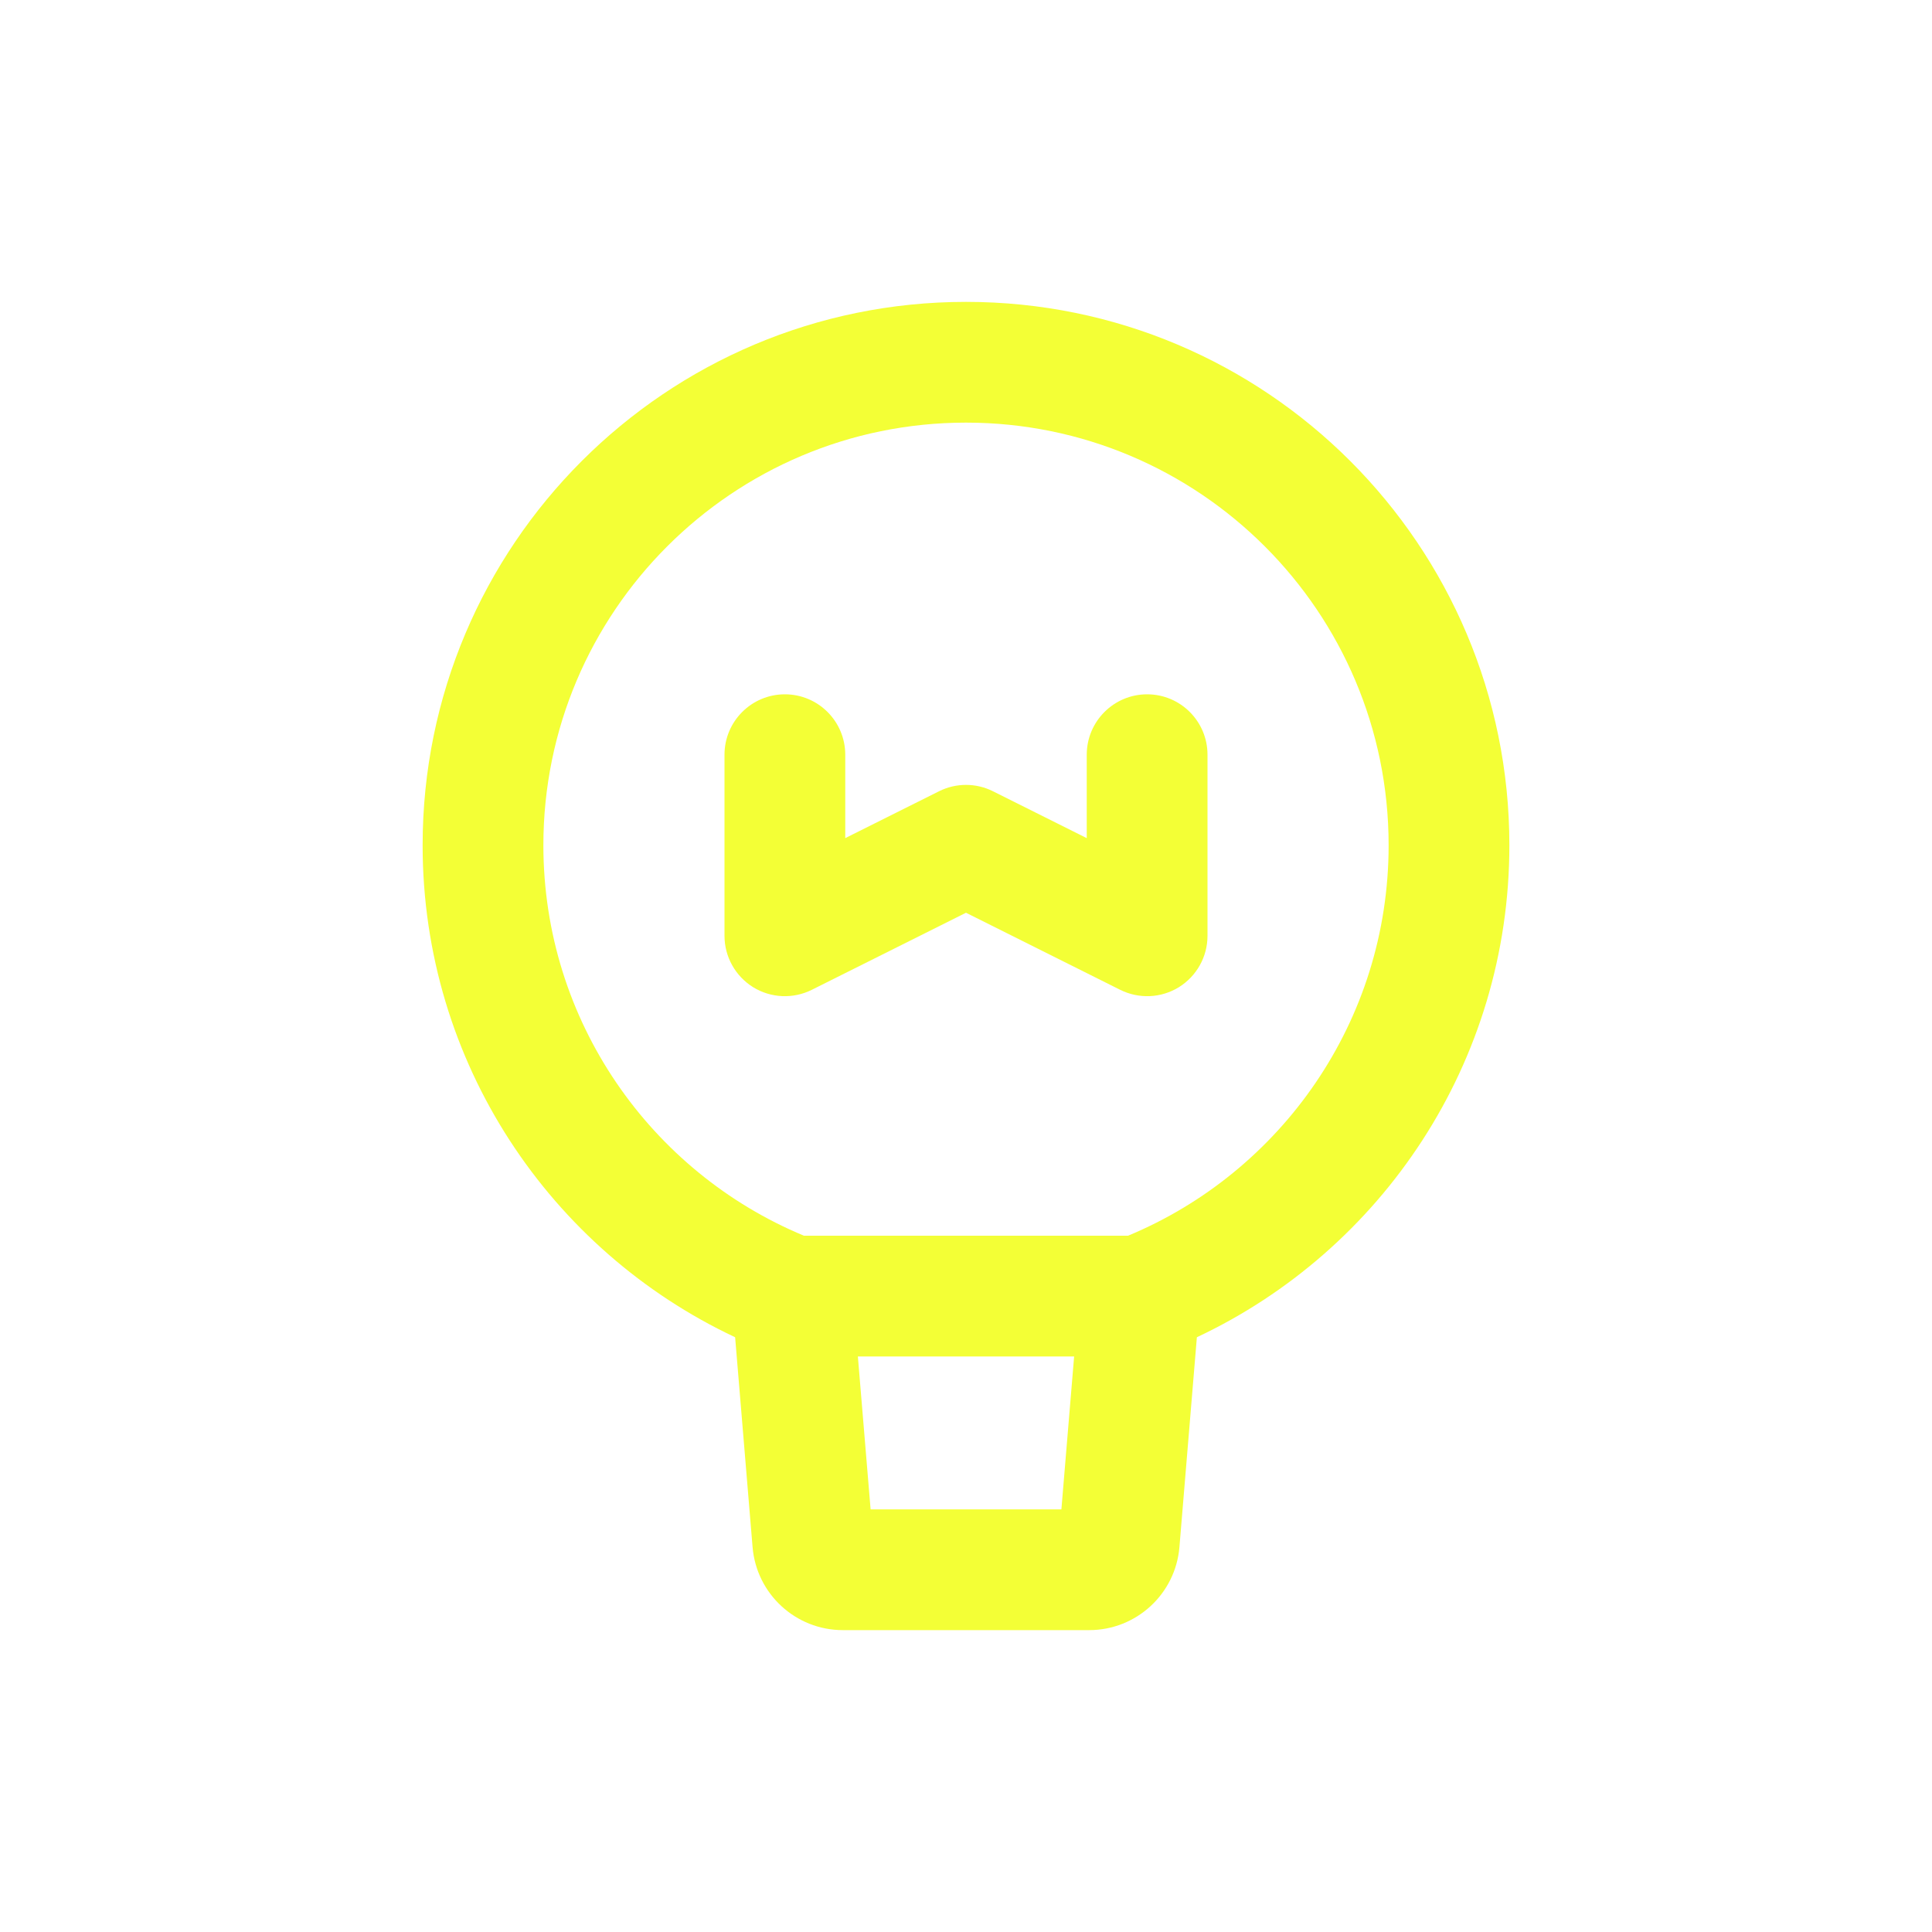
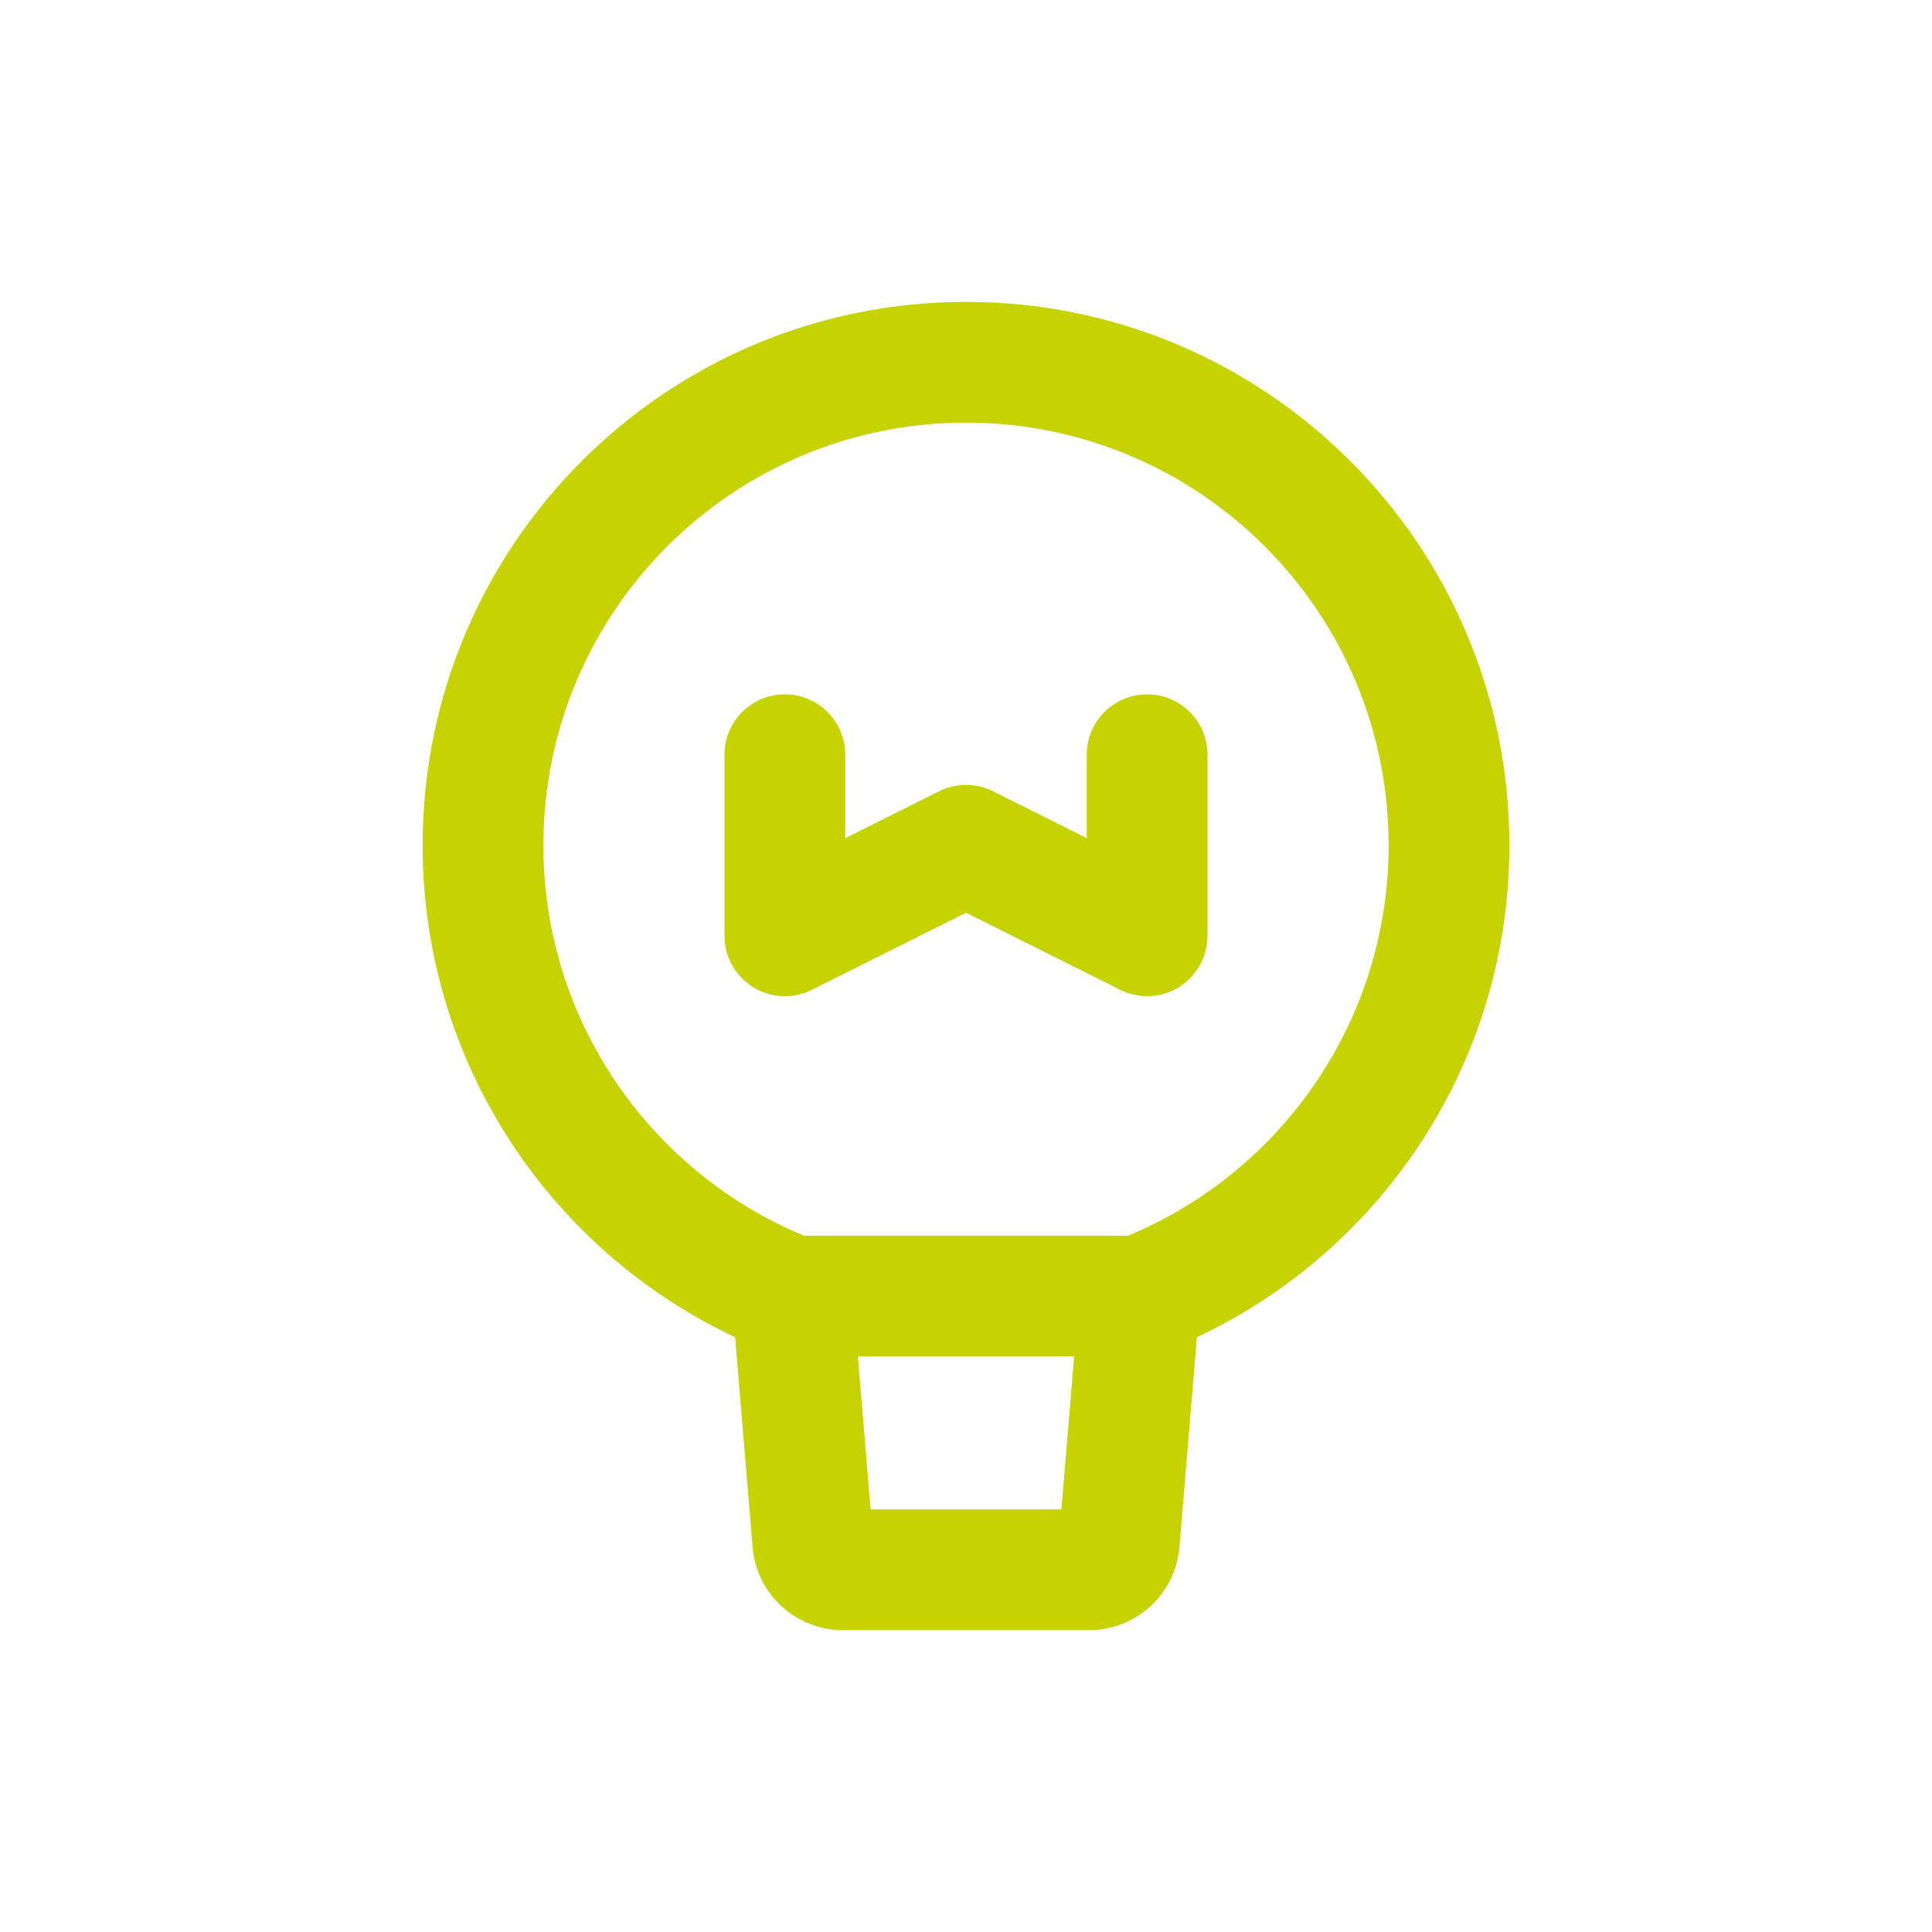
<svg xmlns="http://www.w3.org/2000/svg" width="32" height="32" viewBox="0 0 32 32" fill="none">
-   <path fill-rule="evenodd" clip-rule="evenodd" d="M16 7C12.134 7 9 10.134 9 14C9 16.913 10.78 19.413 13.315 20.467H18.685C21.22 19.413 23 16.913 23 14C23 10.134 19.866 7 16 7ZM17.791 22.467H14.209L14.42 25H17.58L17.791 22.467ZM12.176 22.149C9.119 20.712 7 17.605 7 14C7 9.029 11.029 5 16 5C20.971 5 25 9.029 25 14C25 17.605 22.881 20.712 19.824 22.149L19.535 25.625C19.47 26.402 18.82 27 18.04 27H13.96C13.18 27 12.53 26.402 12.465 25.625L12.176 22.149ZM13 11.5C13.552 11.5 14 11.948 14 12.5V13.882L15.553 13.106C15.834 12.965 16.166 12.965 16.447 13.106L18 13.882V12.5C18 11.948 18.448 11.5 19 11.5C19.552 11.5 20 11.948 20 12.5V15.5C20 15.847 19.82 16.168 19.526 16.351C19.231 16.533 18.863 16.549 18.553 16.394L16 15.118L13.447 16.394C13.137 16.549 12.769 16.533 12.474 16.351C12.18 16.168 12 15.847 12 15.5V12.5C12 11.948 12.448 11.5 13 11.5Z" fill="#F3FF36" />
+   <path fill-rule="evenodd" clip-rule="evenodd" d="M16 7C12.134 7 9 10.134 9 14C9 16.913 10.78 19.413 13.315 20.467H18.685C21.22 19.413 23 16.913 23 14C23 10.134 19.866 7 16 7ZM17.791 22.467H14.209L14.42 25H17.58L17.791 22.467ZM12.176 22.149C9.119 20.712 7 17.605 7 14C7 9.029 11.029 5 16 5C20.971 5 25 9.029 25 14C25 17.605 22.881 20.712 19.824 22.149L19.535 25.625C19.47 26.402 18.82 27 18.04 27H13.96C13.18 27 12.53 26.402 12.465 25.625L12.176 22.149ZM13 11.5C13.552 11.5 14 11.948 14 12.5V13.882L15.553 13.106C15.834 12.965 16.166 12.965 16.447 13.106L18 13.882V12.5C18 11.948 18.448 11.5 19 11.5C19.552 11.5 20 11.948 20 12.5V15.5C20 15.847 19.82 16.168 19.526 16.351C19.231 16.533 18.863 16.549 18.553 16.394L16 15.118L13.447 16.394C13.137 16.549 12.769 16.533 12.474 16.351C12.18 16.168 12 15.847 12 15.5V12.5C12 11.948 12.448 11.5 13 11.5Z" fill="#C6D300" />
</svg>
